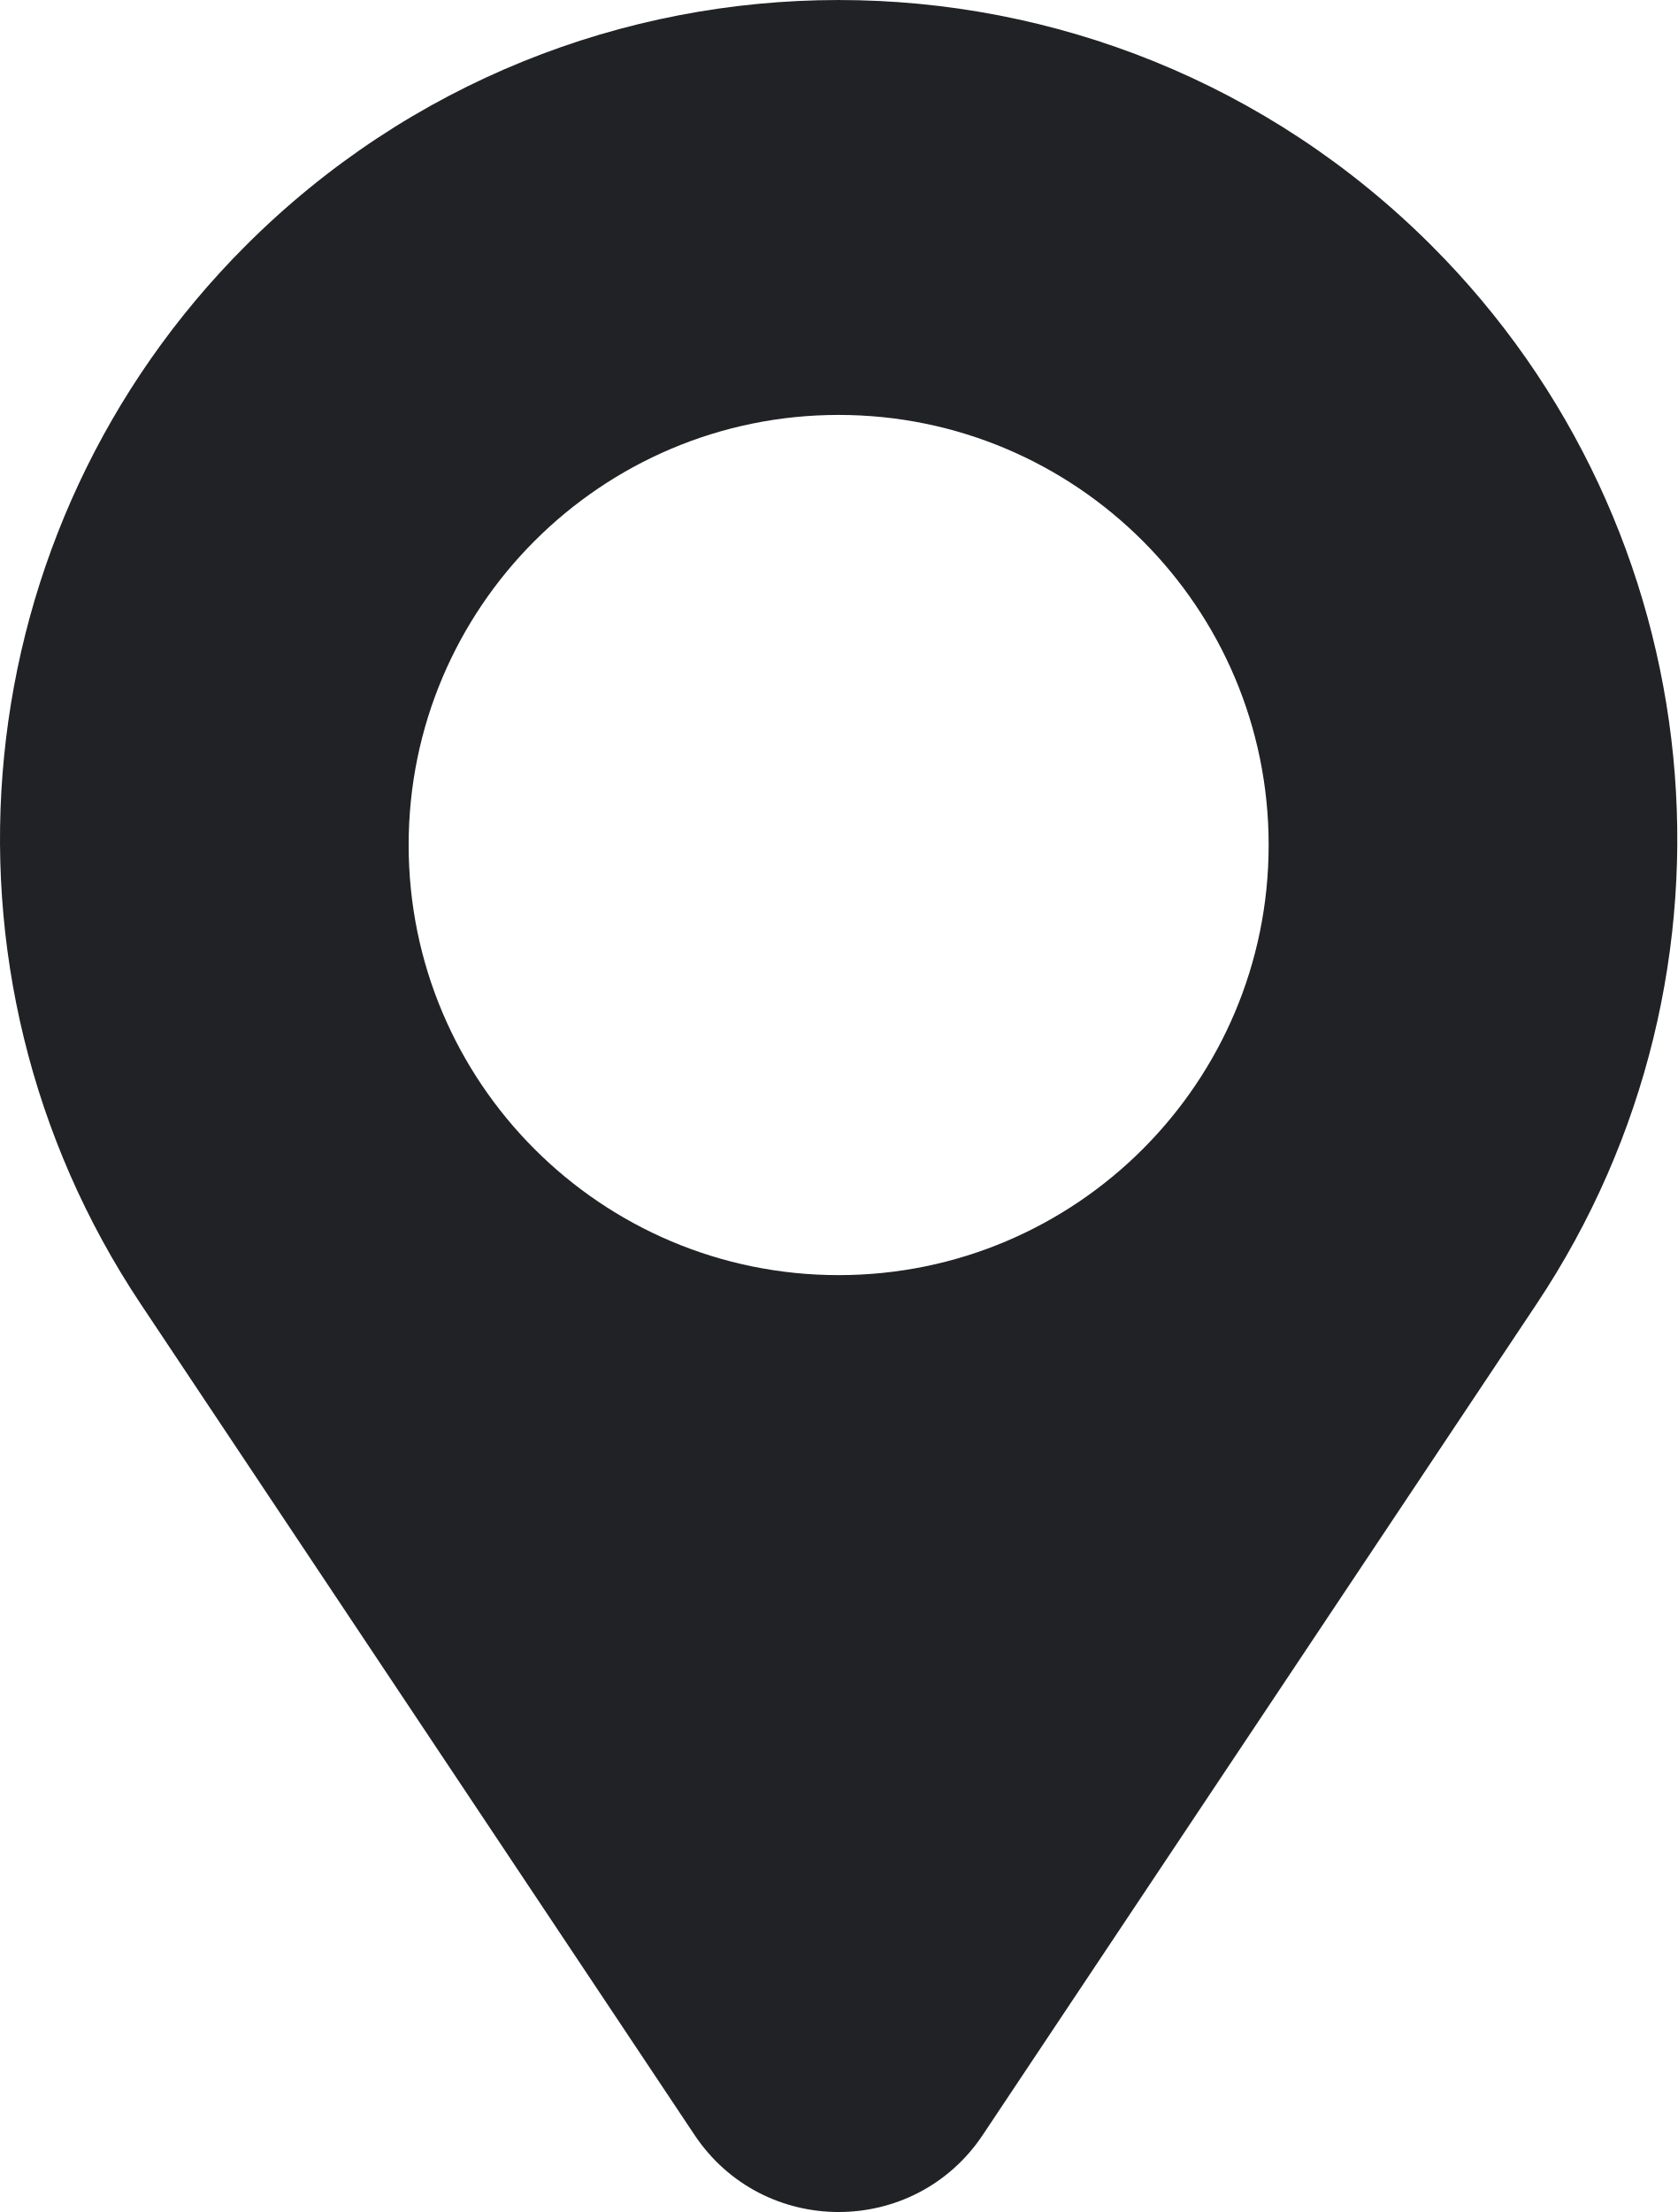
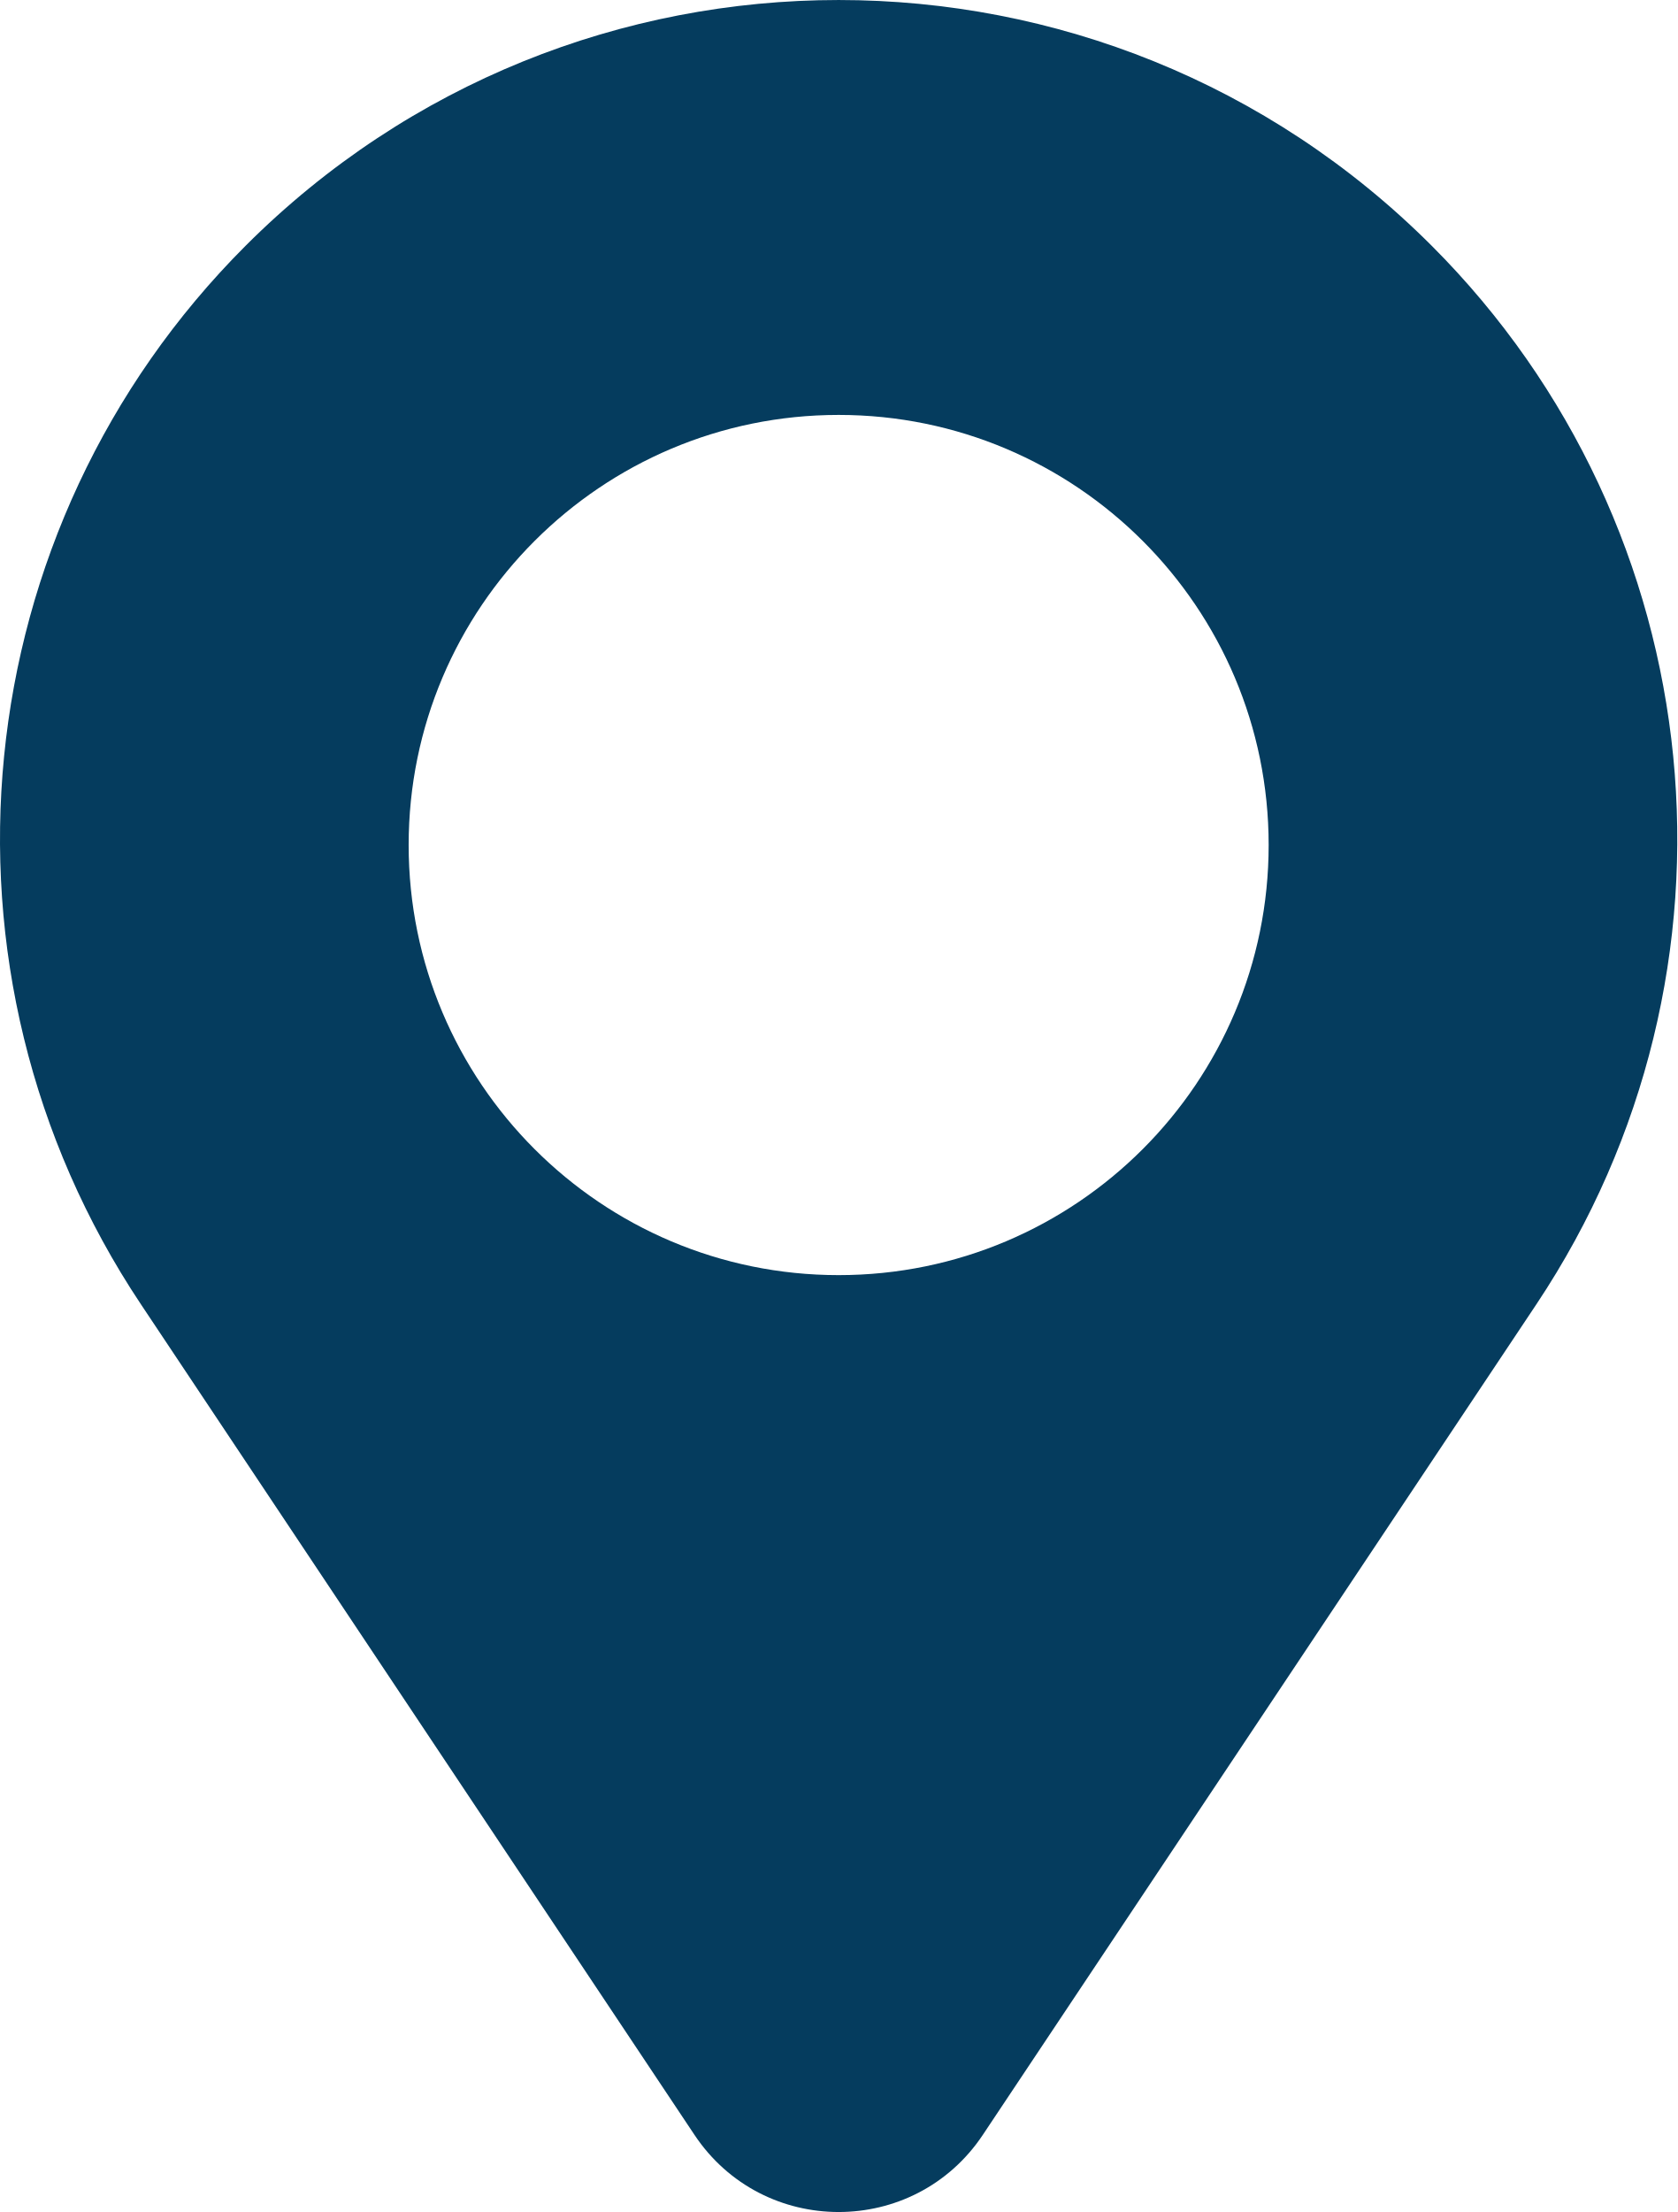
<svg xmlns="http://www.w3.org/2000/svg" id="Calque_1" data-name="Calque 1" width="754" height="994.09" viewBox="0 0 754 994.09">
  <defs>
-     <style>.cls-1{fill:#202225;}</style>
+     <style>.cls-1{fill:#053c5e;}</style>
  </defs>
  <path class="cls-1" d="M766.57,114.37h0c-147.22-147.22-385.92-147.22-533.14,0h0a377,377,0,0,0-47.11,475.7L435.18,963.36c30.84,46.25,98.8,46.25,129.64,0L813.68,590.07A377,377,0,0,0,766.57,114.37ZM693.3,383.71C693.3,490.47,606.75,577,500,577h0c-106.75,0-193.3-86.54-193.3-193.3h0C306.7,277,393.25,190.42,500,190.42h0c106.75,0,193.3,86.54,193.3,193.29Z" transform="translate(-123 -3.95)" />
</svg>
